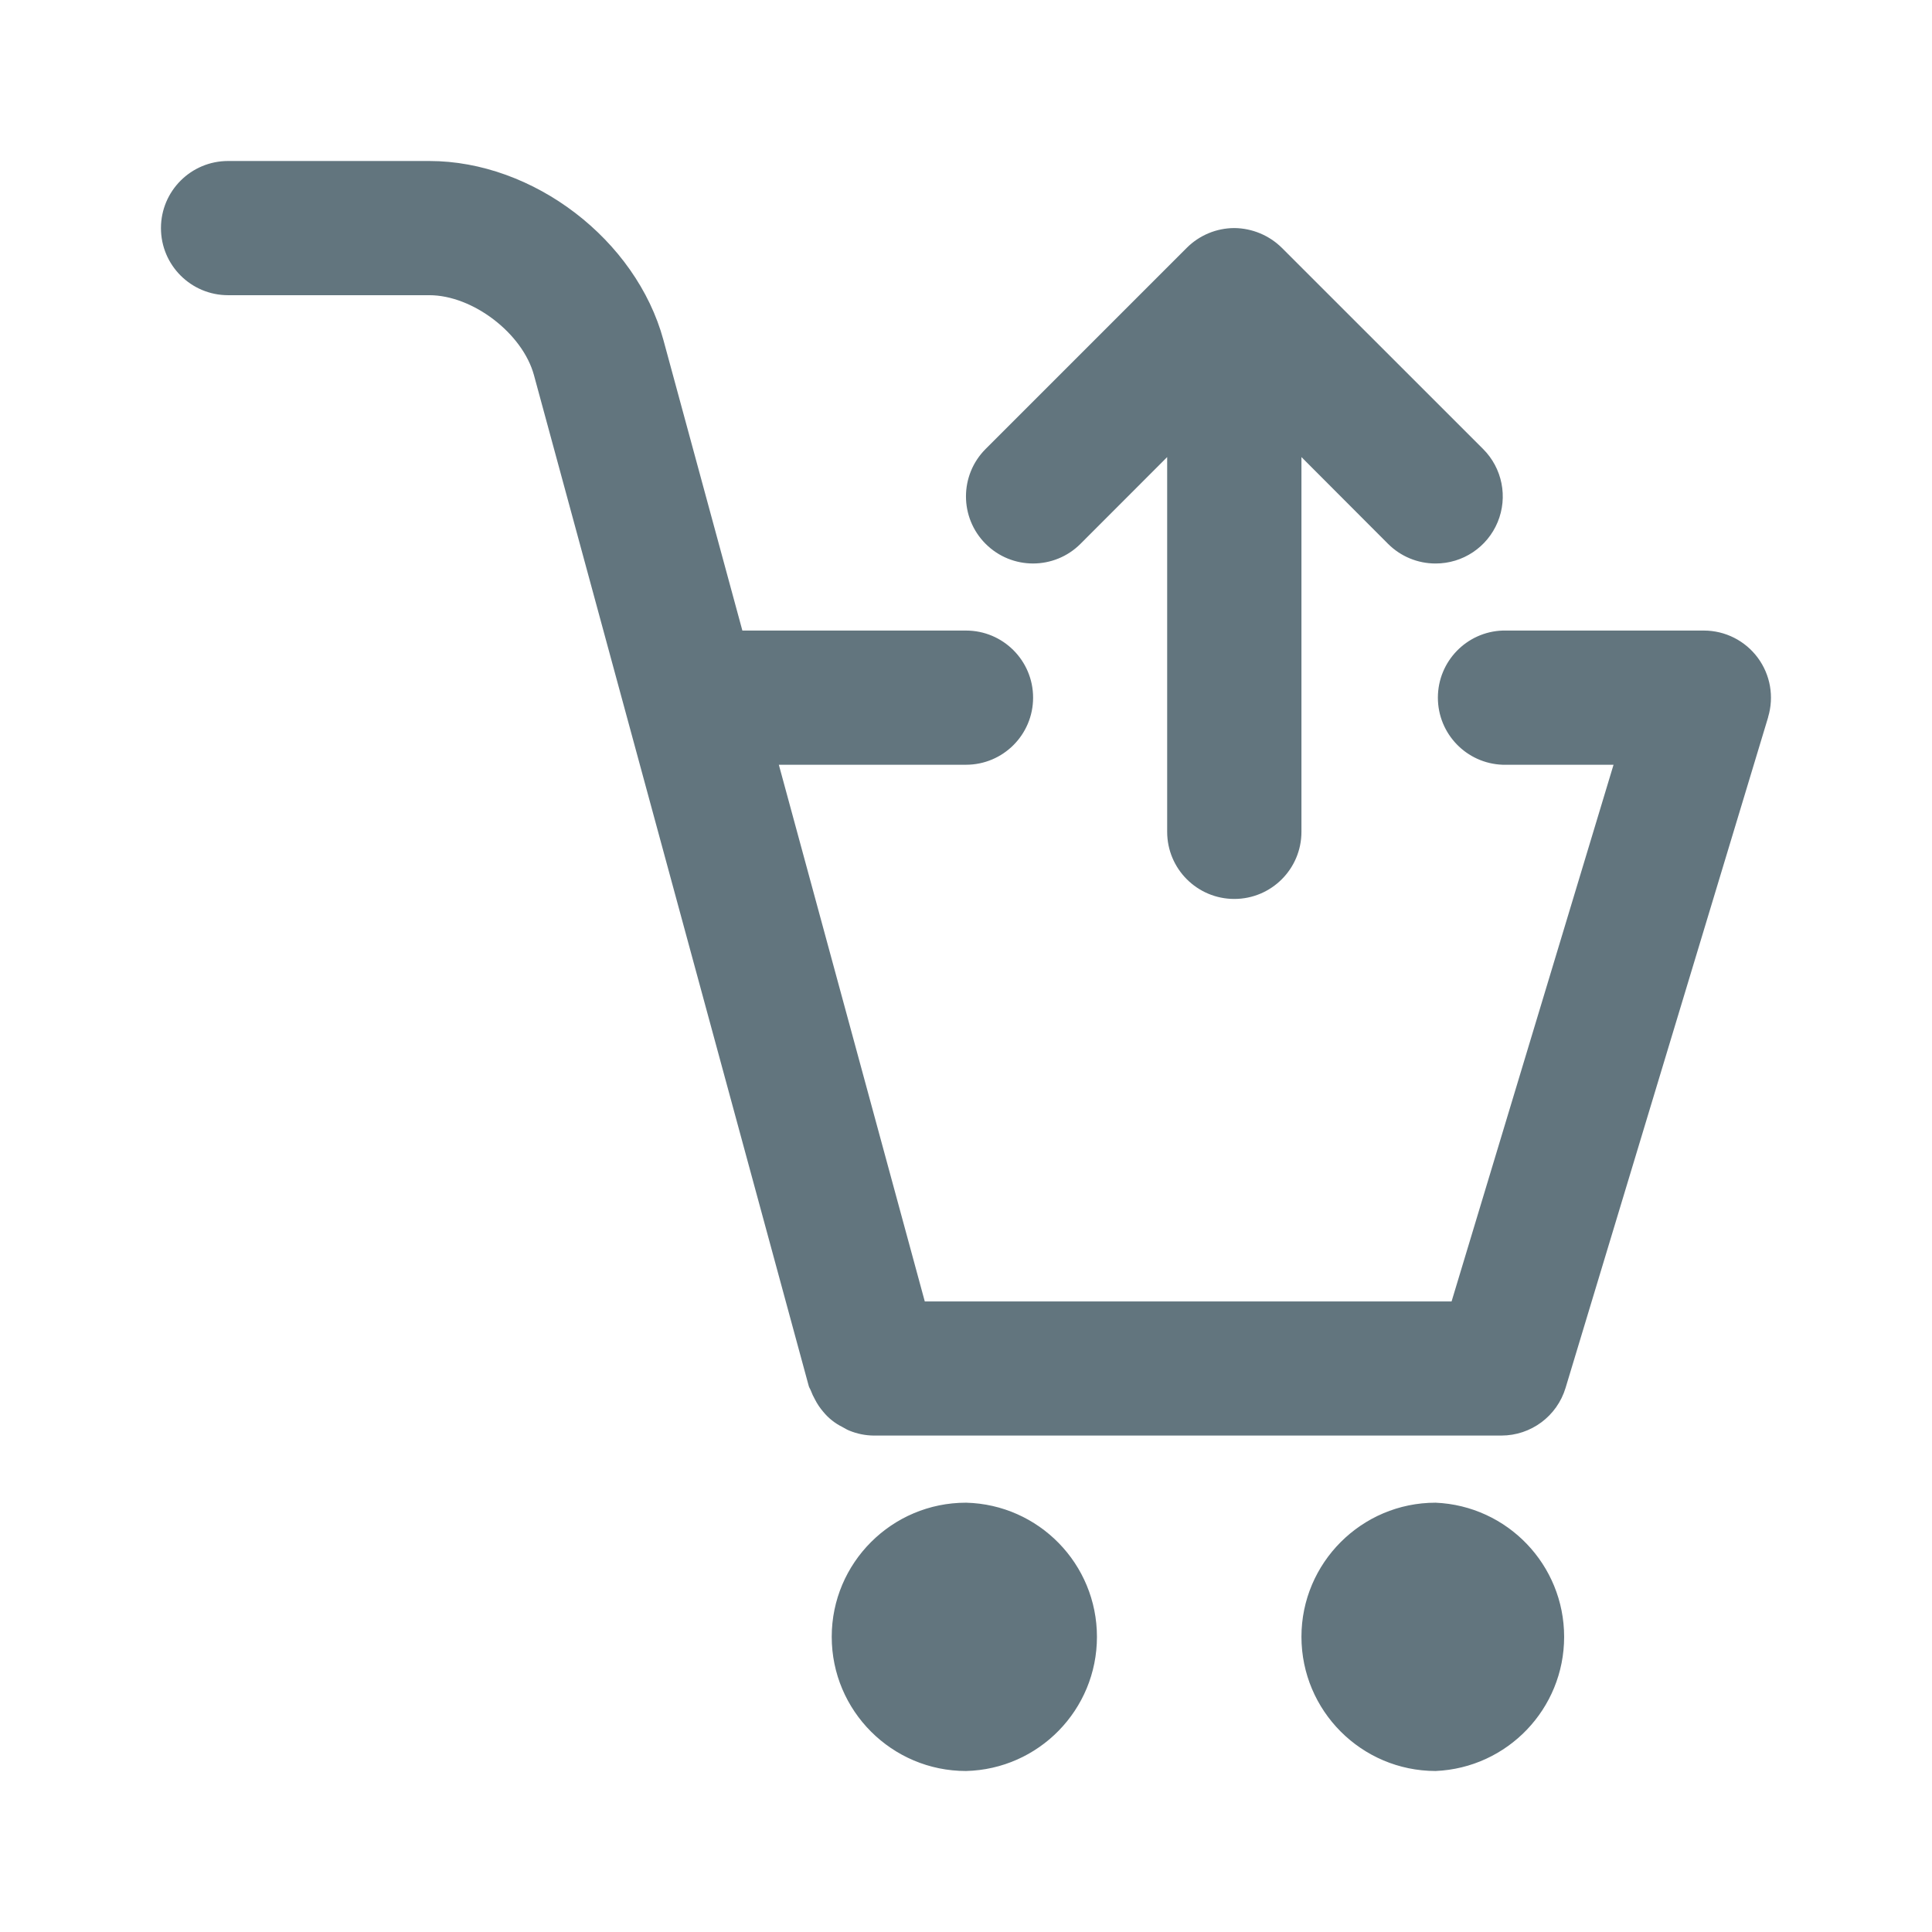
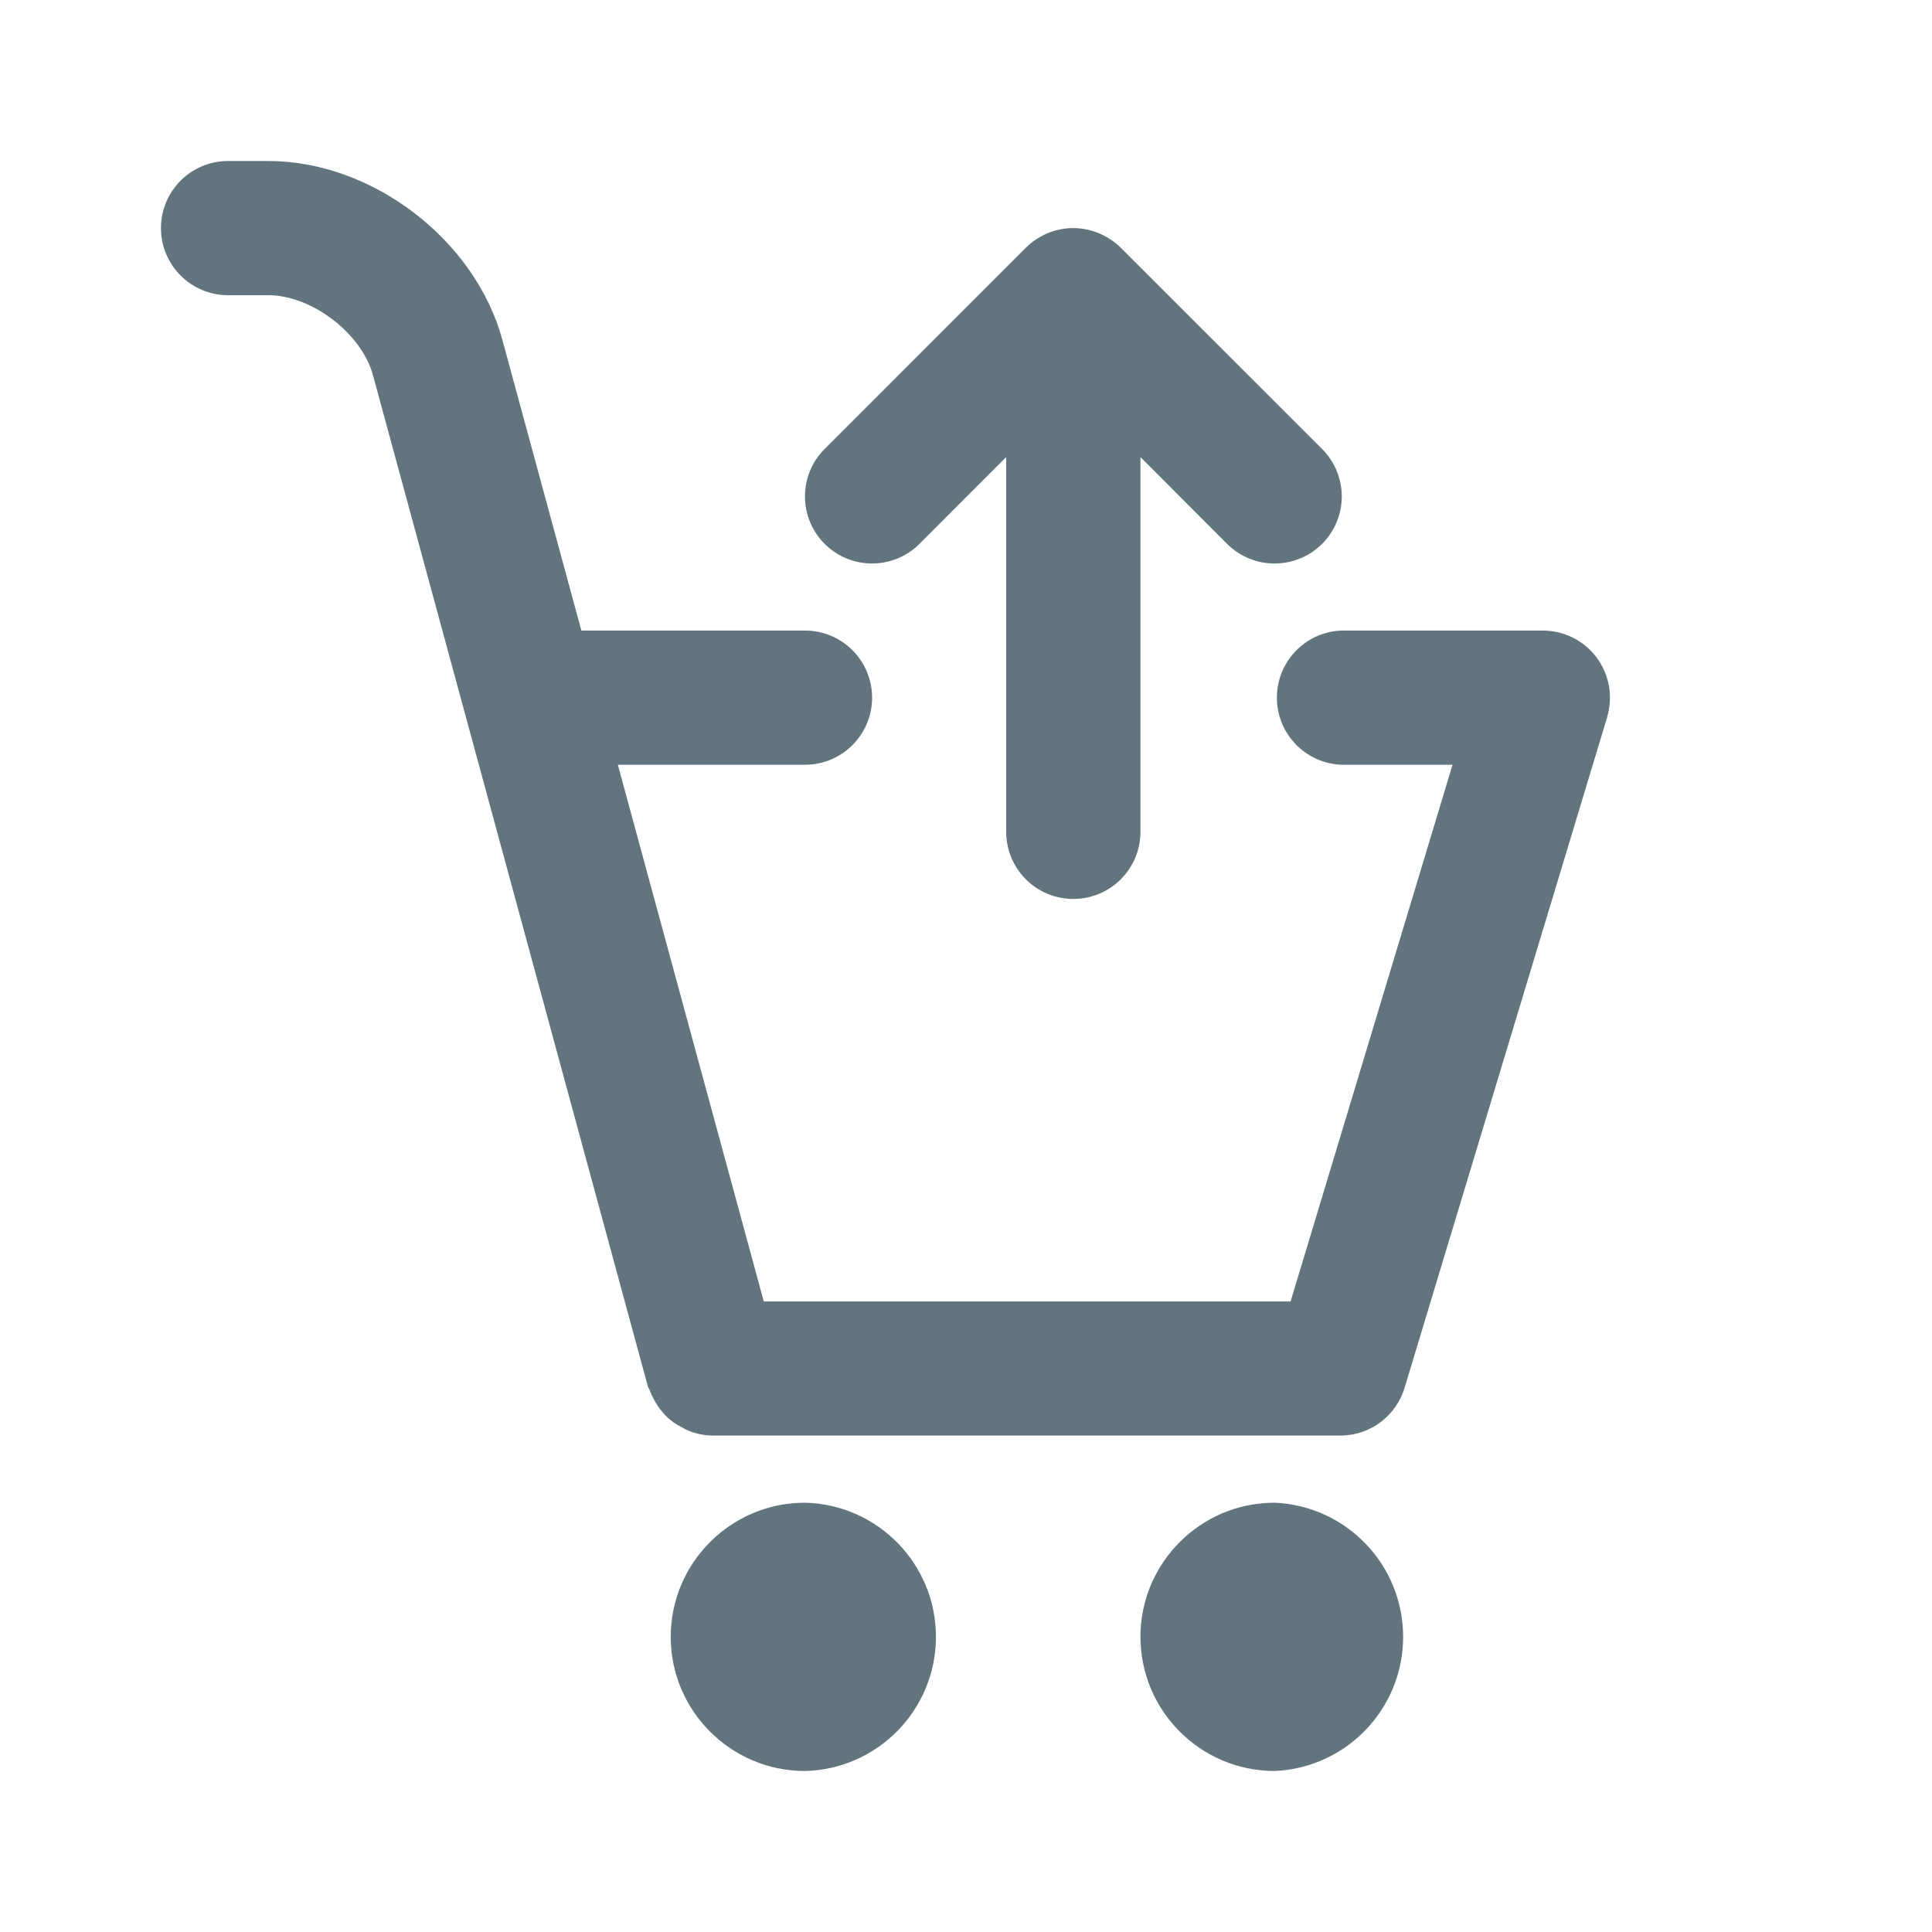
<svg xmlns="http://www.w3.org/2000/svg" fill="none" viewBox="0 0 24 24">
-   <path fill="#62757E" fill-rule="evenodd" d="m21.965 8.908-2.517 8.333a.833.833 0 0 1-.797.592h-7.8a.814.814 0 0 1-.297-.06c-.032-.012-.06-.03-.089-.046a.717.717 0 0 1-.239-.19.772.772 0 0 1-.103-.154.787.787 0 0 1-.05-.107c-.007-.02-.02-.036-.026-.057L6.633 4.66c-.142-.52-.761-.993-1.3-.993h-2.5a.833.833 0 1 1 0-1.667h2.5c1.292 0 2.569.977 2.908 2.223l.981 3.61H12A.833.833 0 1 1 12 9.5H9.675l1.813 6.667h6.544L20.044 9.5h-1.377a.834.834 0 0 1 0-1.667h2.5a.834.834 0 0 1 .797 1.075ZM17.833 7a.833.833 0 0 1-.59-.244l-1.076-1.078v4.655a.834.834 0 0 1-1.668 0V5.678l-1.077 1.078a.832.832 0 1 1-1.178-1.179l2.498-2.498a.84.84 0 0 1 .592-.246.852.852 0 0 1 .59.246l2.499 2.498A.833.833 0 0 1 17.833 7Zm-5.832 11.667A1.667 1.667 0 0 1 12 22c-.92 0-1.668-.747-1.668-1.667 0-.919.748-1.666 1.668-1.666Zm5.832 0a1.668 1.668 0 0 1 0 3.333 1.669 1.669 0 0 1-1.666-1.667c0-.919.748-1.666 1.666-1.666Z" clip-rule="evenodd" />
+   <path fill="#62757E" fill-rule="evenodd" d="m19.965 8.908-2.517 8.333a.833.833 0 0 1-.797.592h-7.8a.818.818 0 0 1-.297-.06c-.032-.012-.06-.03-.089-.046a.709.709 0 0 1-.239-.19.772.772 0 0 1-.103-.154.787.787 0 0 1-.05-.107c-.007-.02-.02-.036-.026-.057L4.633 4.66c-.142-.52-.761-.993-1.3-.993h-.5a.833.833 0 1 1 0-1.667h.5c1.292 0 2.569.977 2.908 2.223l.981 3.61H10A.833.833 0 1 1 10 9.5H7.675l1.813 6.667h6.544L18.044 9.5h-1.377a.834.834 0 0 1 0-1.667h2.5a.834.834 0 0 1 .797 1.075ZM15.833 7a.833.833 0 0 1-.59-.244l-1.076-1.078v4.655a.834.834 0 0 1-1.668 0V5.678l-1.077 1.078a.832.832 0 1 1-1.178-1.179l2.498-2.498a.84.84 0 0 1 .592-.246.852.852 0 0 1 .59.246l2.499 2.498A.833.833 0 0 1 15.833 7Zm-5.832 11.667A1.667 1.667 0 0 1 10 22c-.92 0-1.668-.747-1.668-1.667 0-.919.748-1.666 1.668-1.666Zm5.832 0a1.668 1.668 0 0 1 0 3.333 1.669 1.669 0 0 1-1.666-1.667c0-.919.748-1.666 1.666-1.666Z" clip-rule="evenodd" />
</svg>
